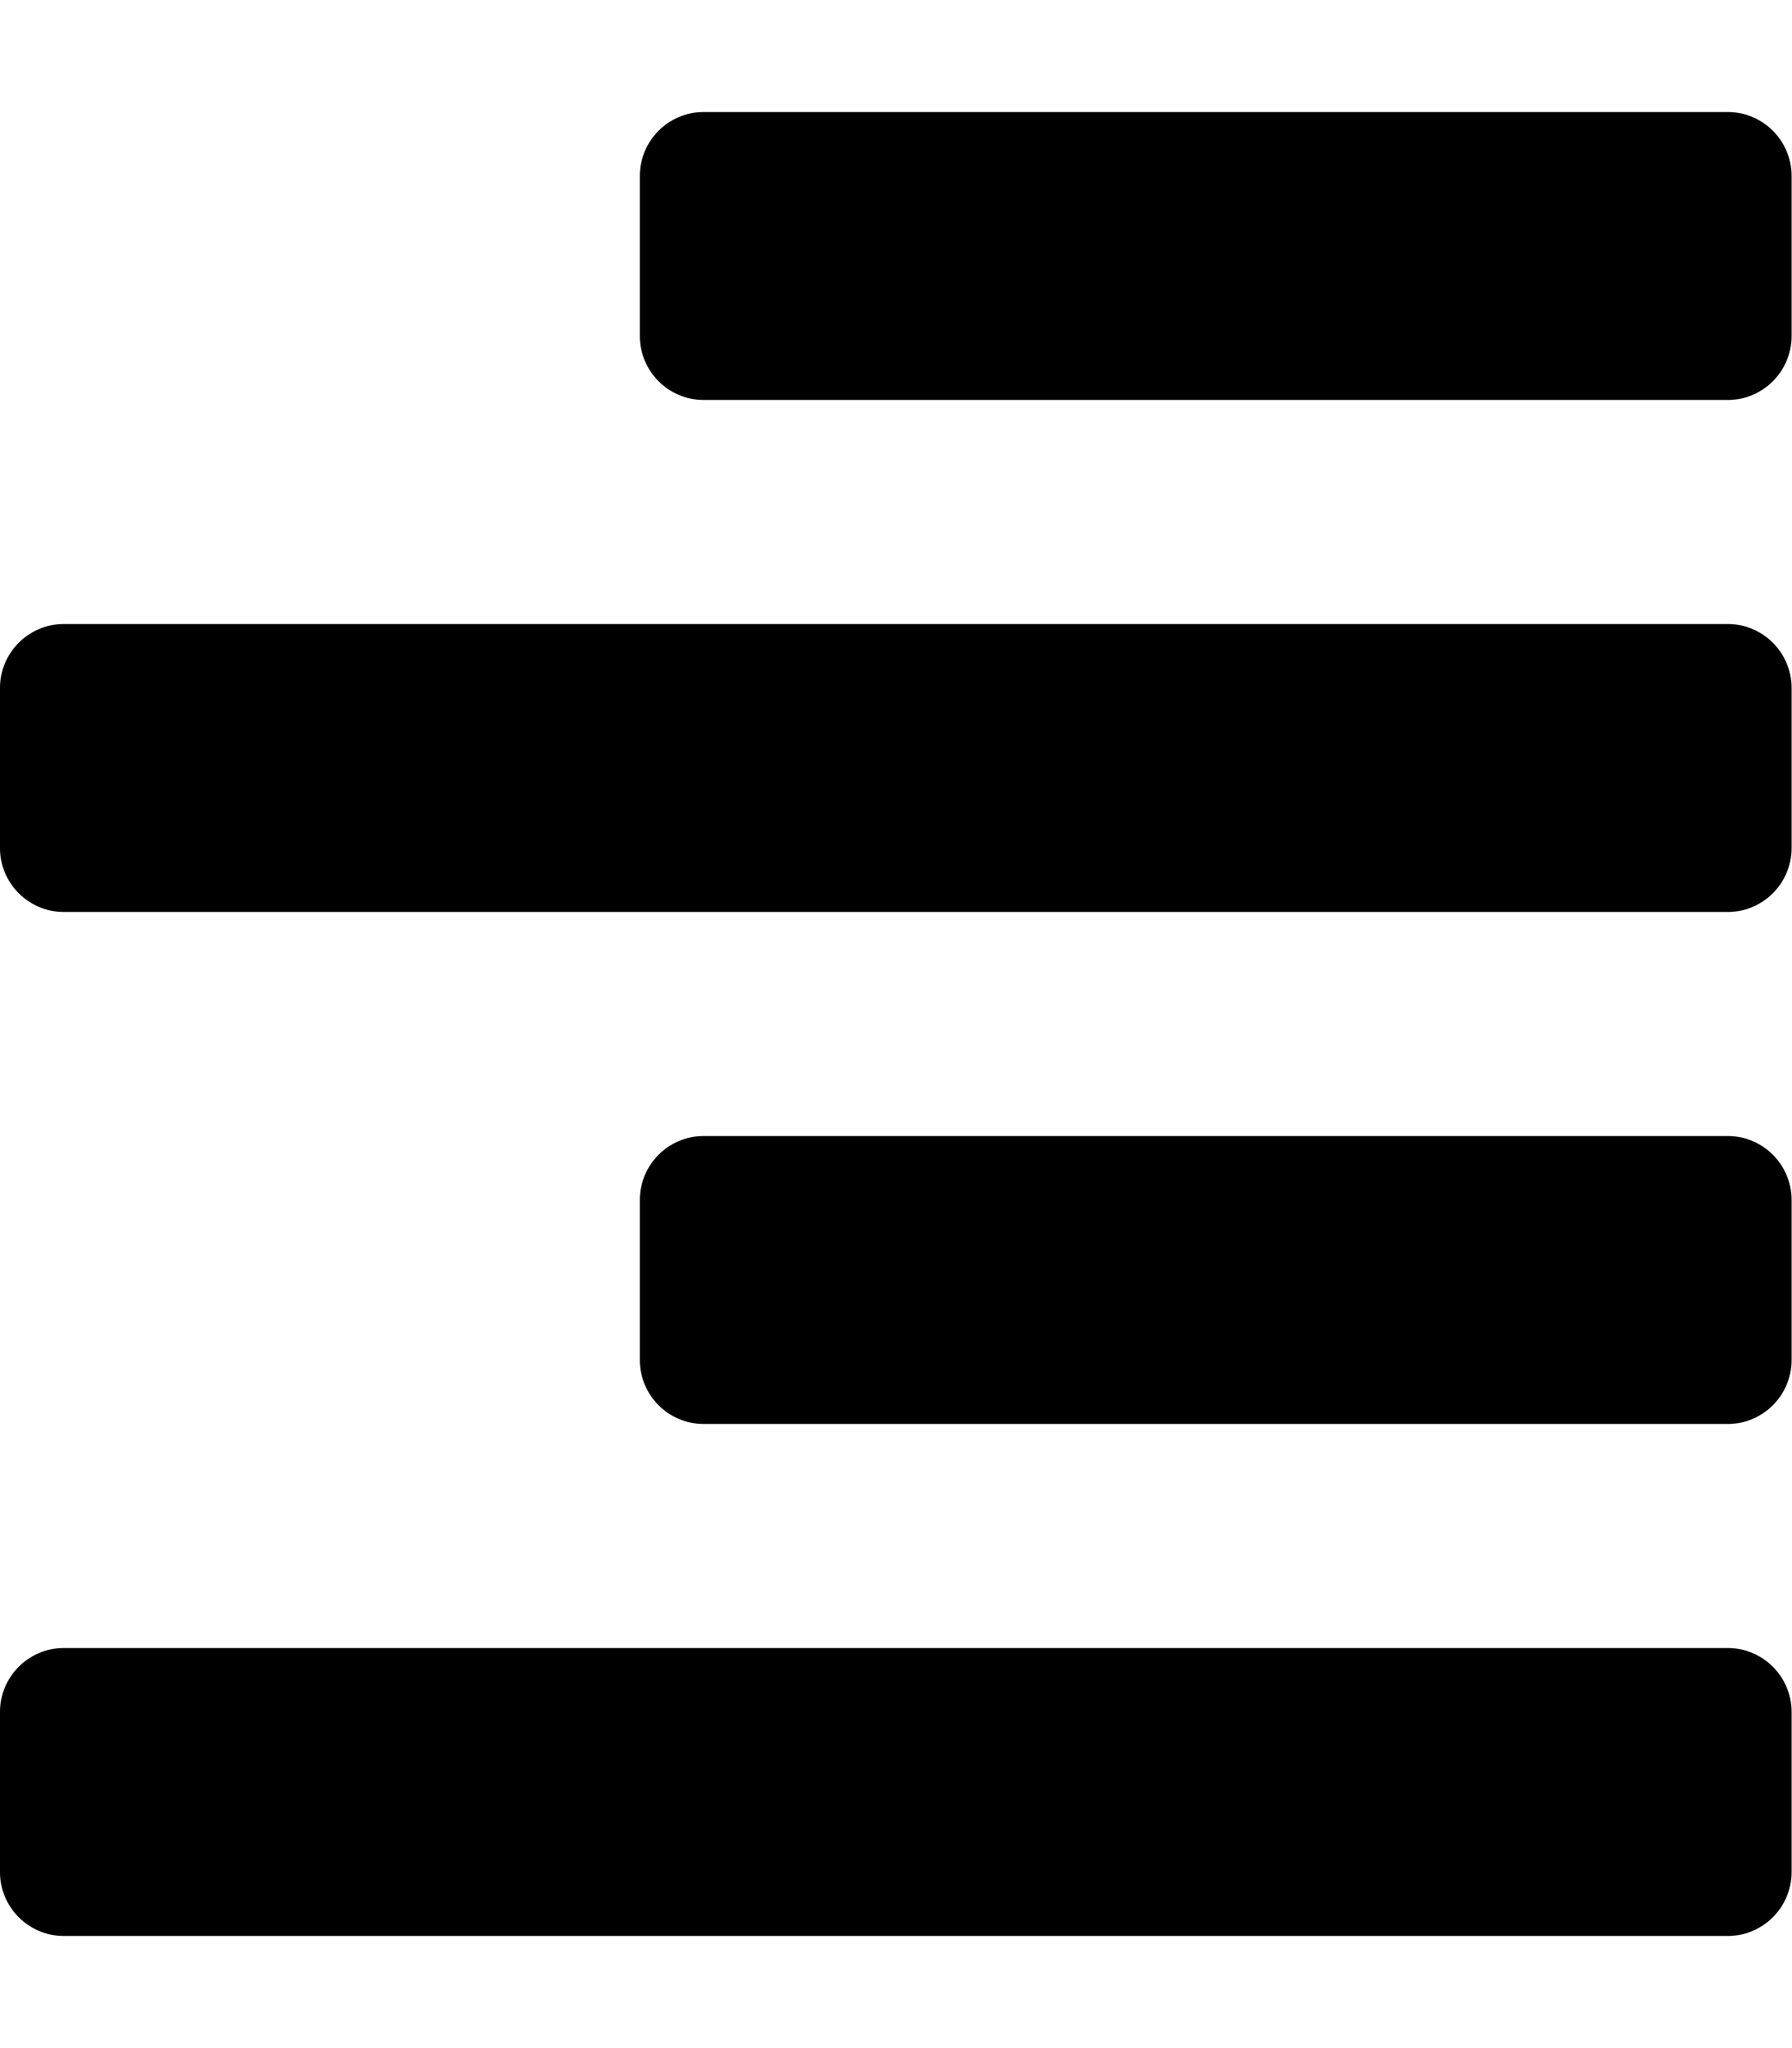
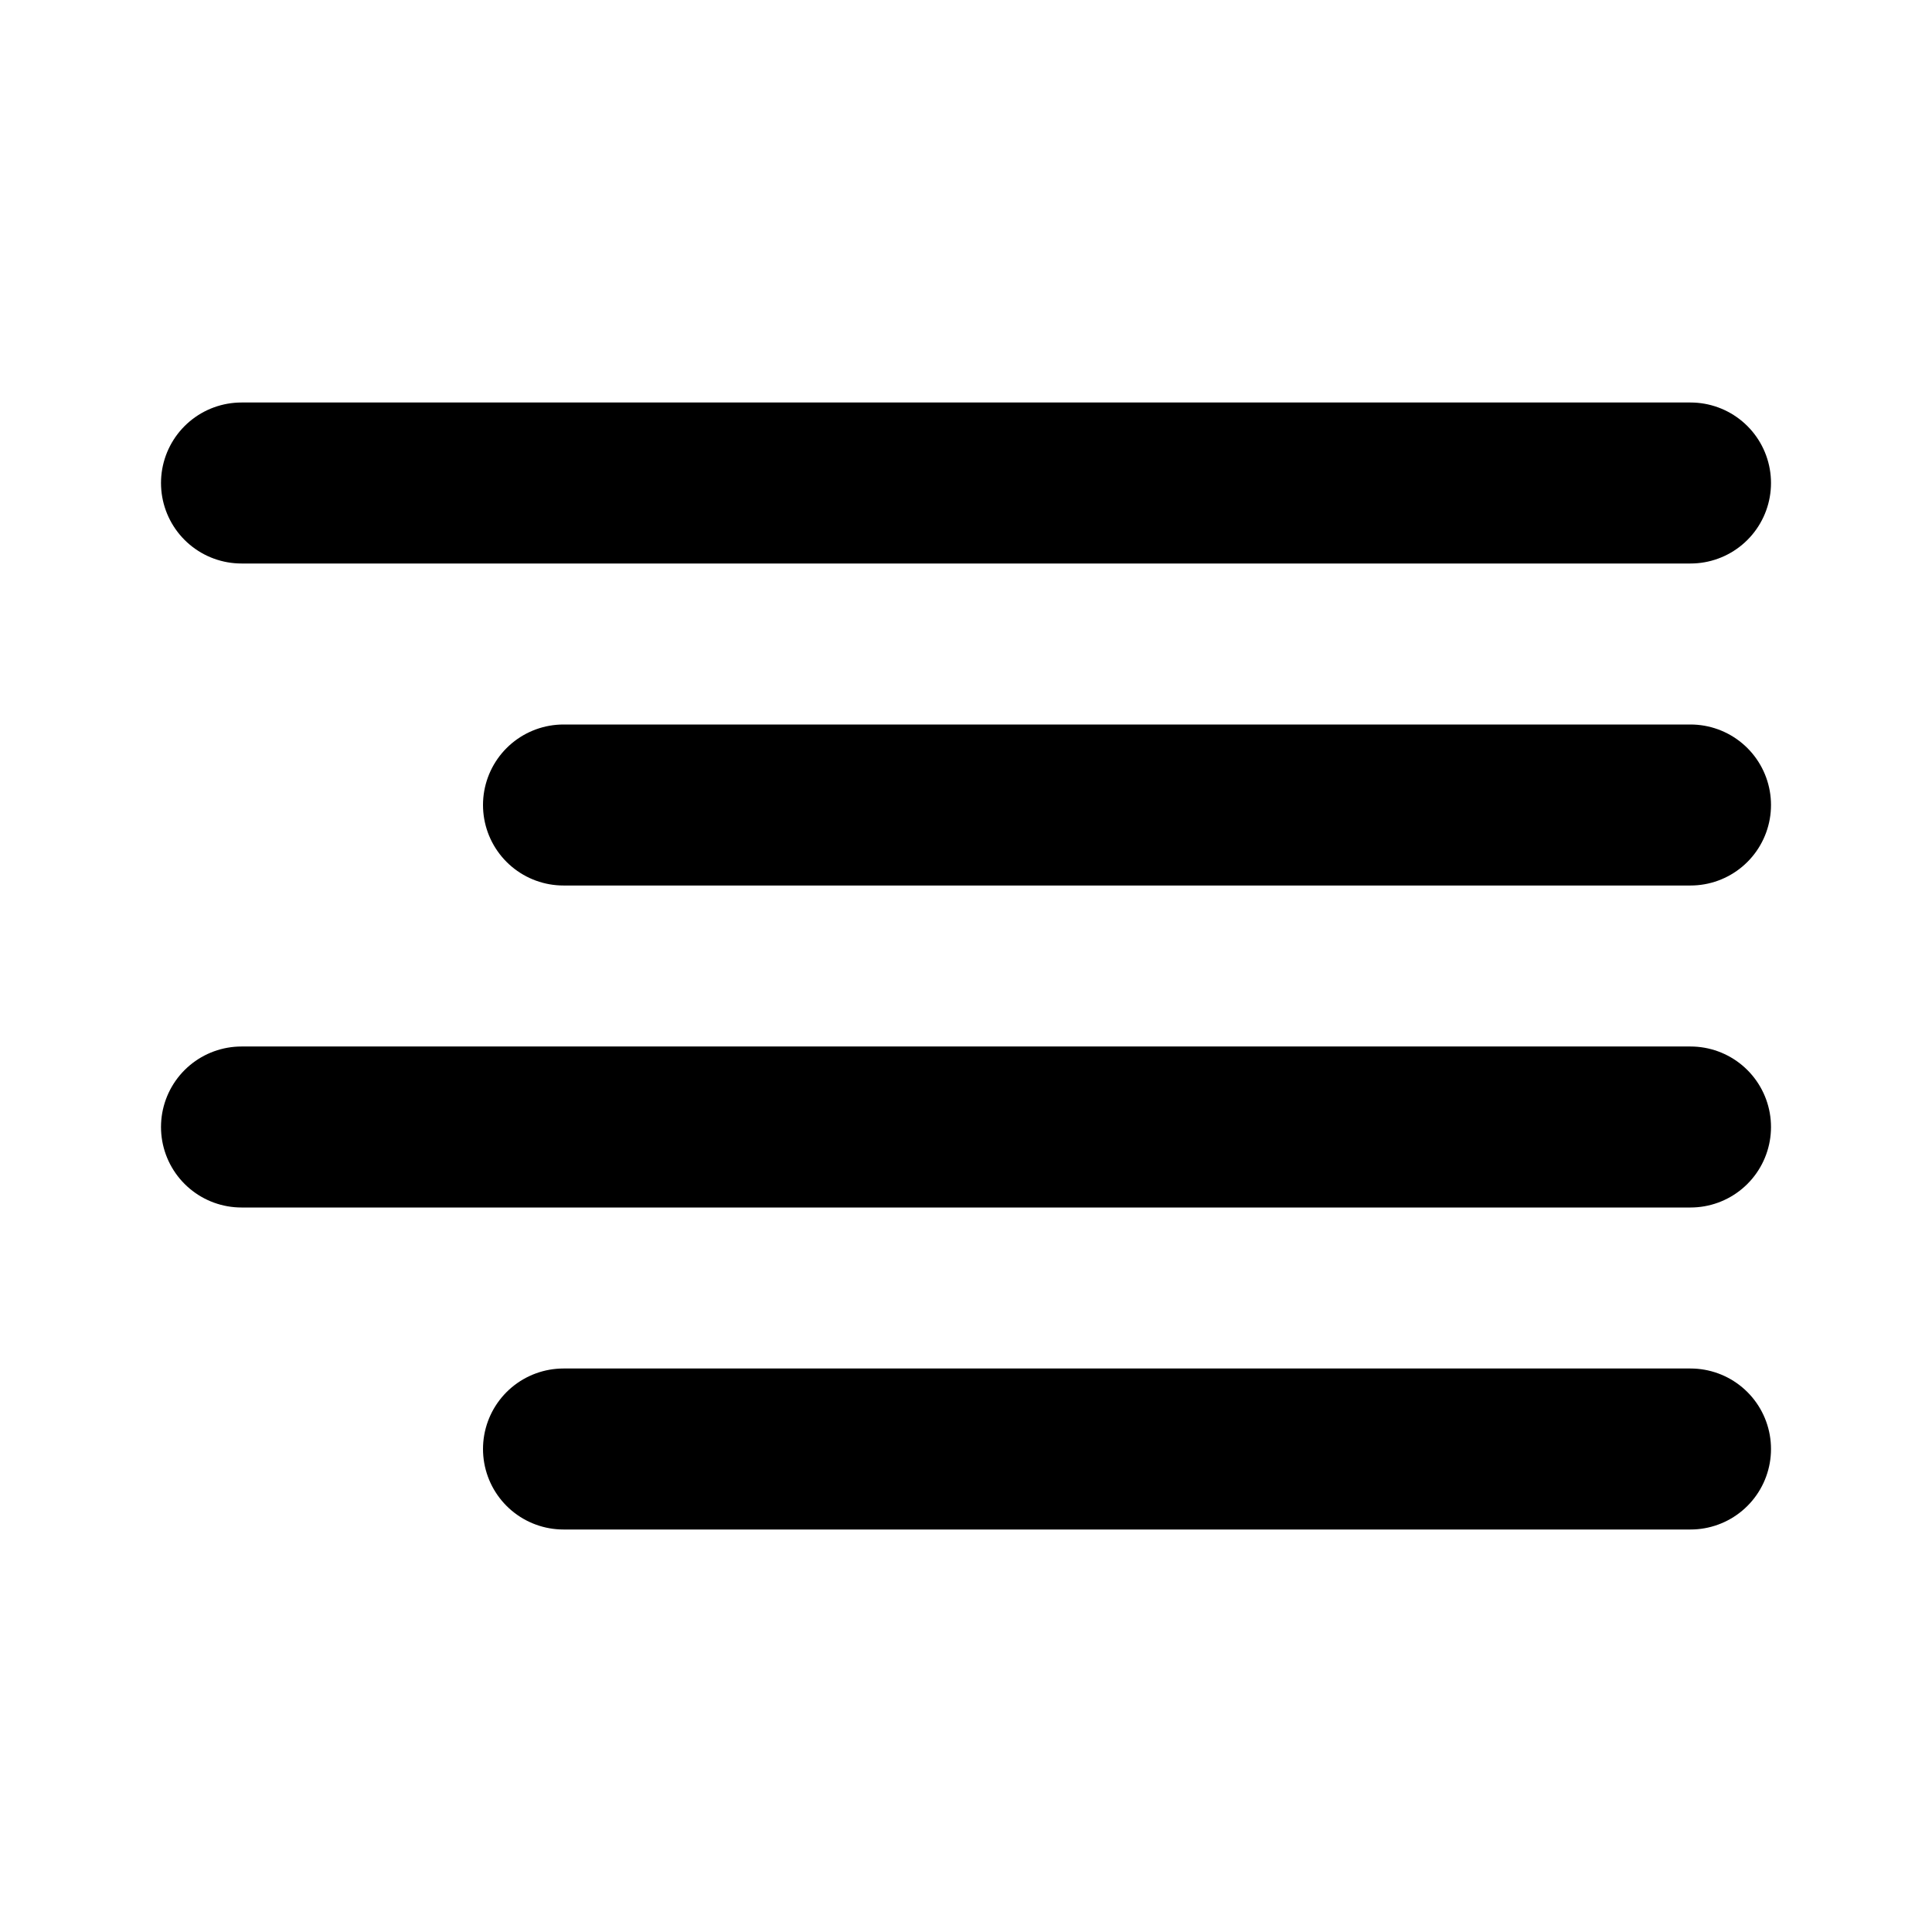
- <svg xmlns="http://www.w3.org/2000/svg" viewBox="0 0 448 512">
-   <path d="M160 84V44c0-8.837 7.163-16 16-16h256c8.837 0 16 7.163 16 16v40c0 8.837-7.163 16-16 16H176c-8.837 0-16-7.163-16-16zM16 228h416c8.837 0 16-7.163 16-16v-40c0-8.837-7.163-16-16-16H16c-8.837 0-16 7.163-16 16v40c0 8.837 7.163 16 16 16zm0 256h416c8.837 0 16-7.163 16-16v-40c0-8.837-7.163-16-16-16H16c-8.837 0-16 7.163-16 16v40c0 8.837 7.163 16 16 16zm160-128h256c8.837 0 16-7.163 16-16v-40c0-8.837-7.163-16-16-16H176c-8.837 0-16 7.163-16 16v40c0 8.837 7.163 16 16 16z" />
+ <svg xmlns="http://www.w3.org/2000/svg" width="24" height="24" viewBox="0 0 24 24" fill="none" stroke="currentColor" stroke-width="2" stroke-linecap="round" stroke-linejoin="round" class="feather feather-align-right">
+   <line x1="21" y1="10" x2="7" y2="10" />
+   <line x1="21" y1="6" x2="3" y2="6" />
+   <line x1="21" y1="14" x2="3" y2="14" />
+   <line x1="21" y1="18" x2="7" y2="18" />
</svg>
